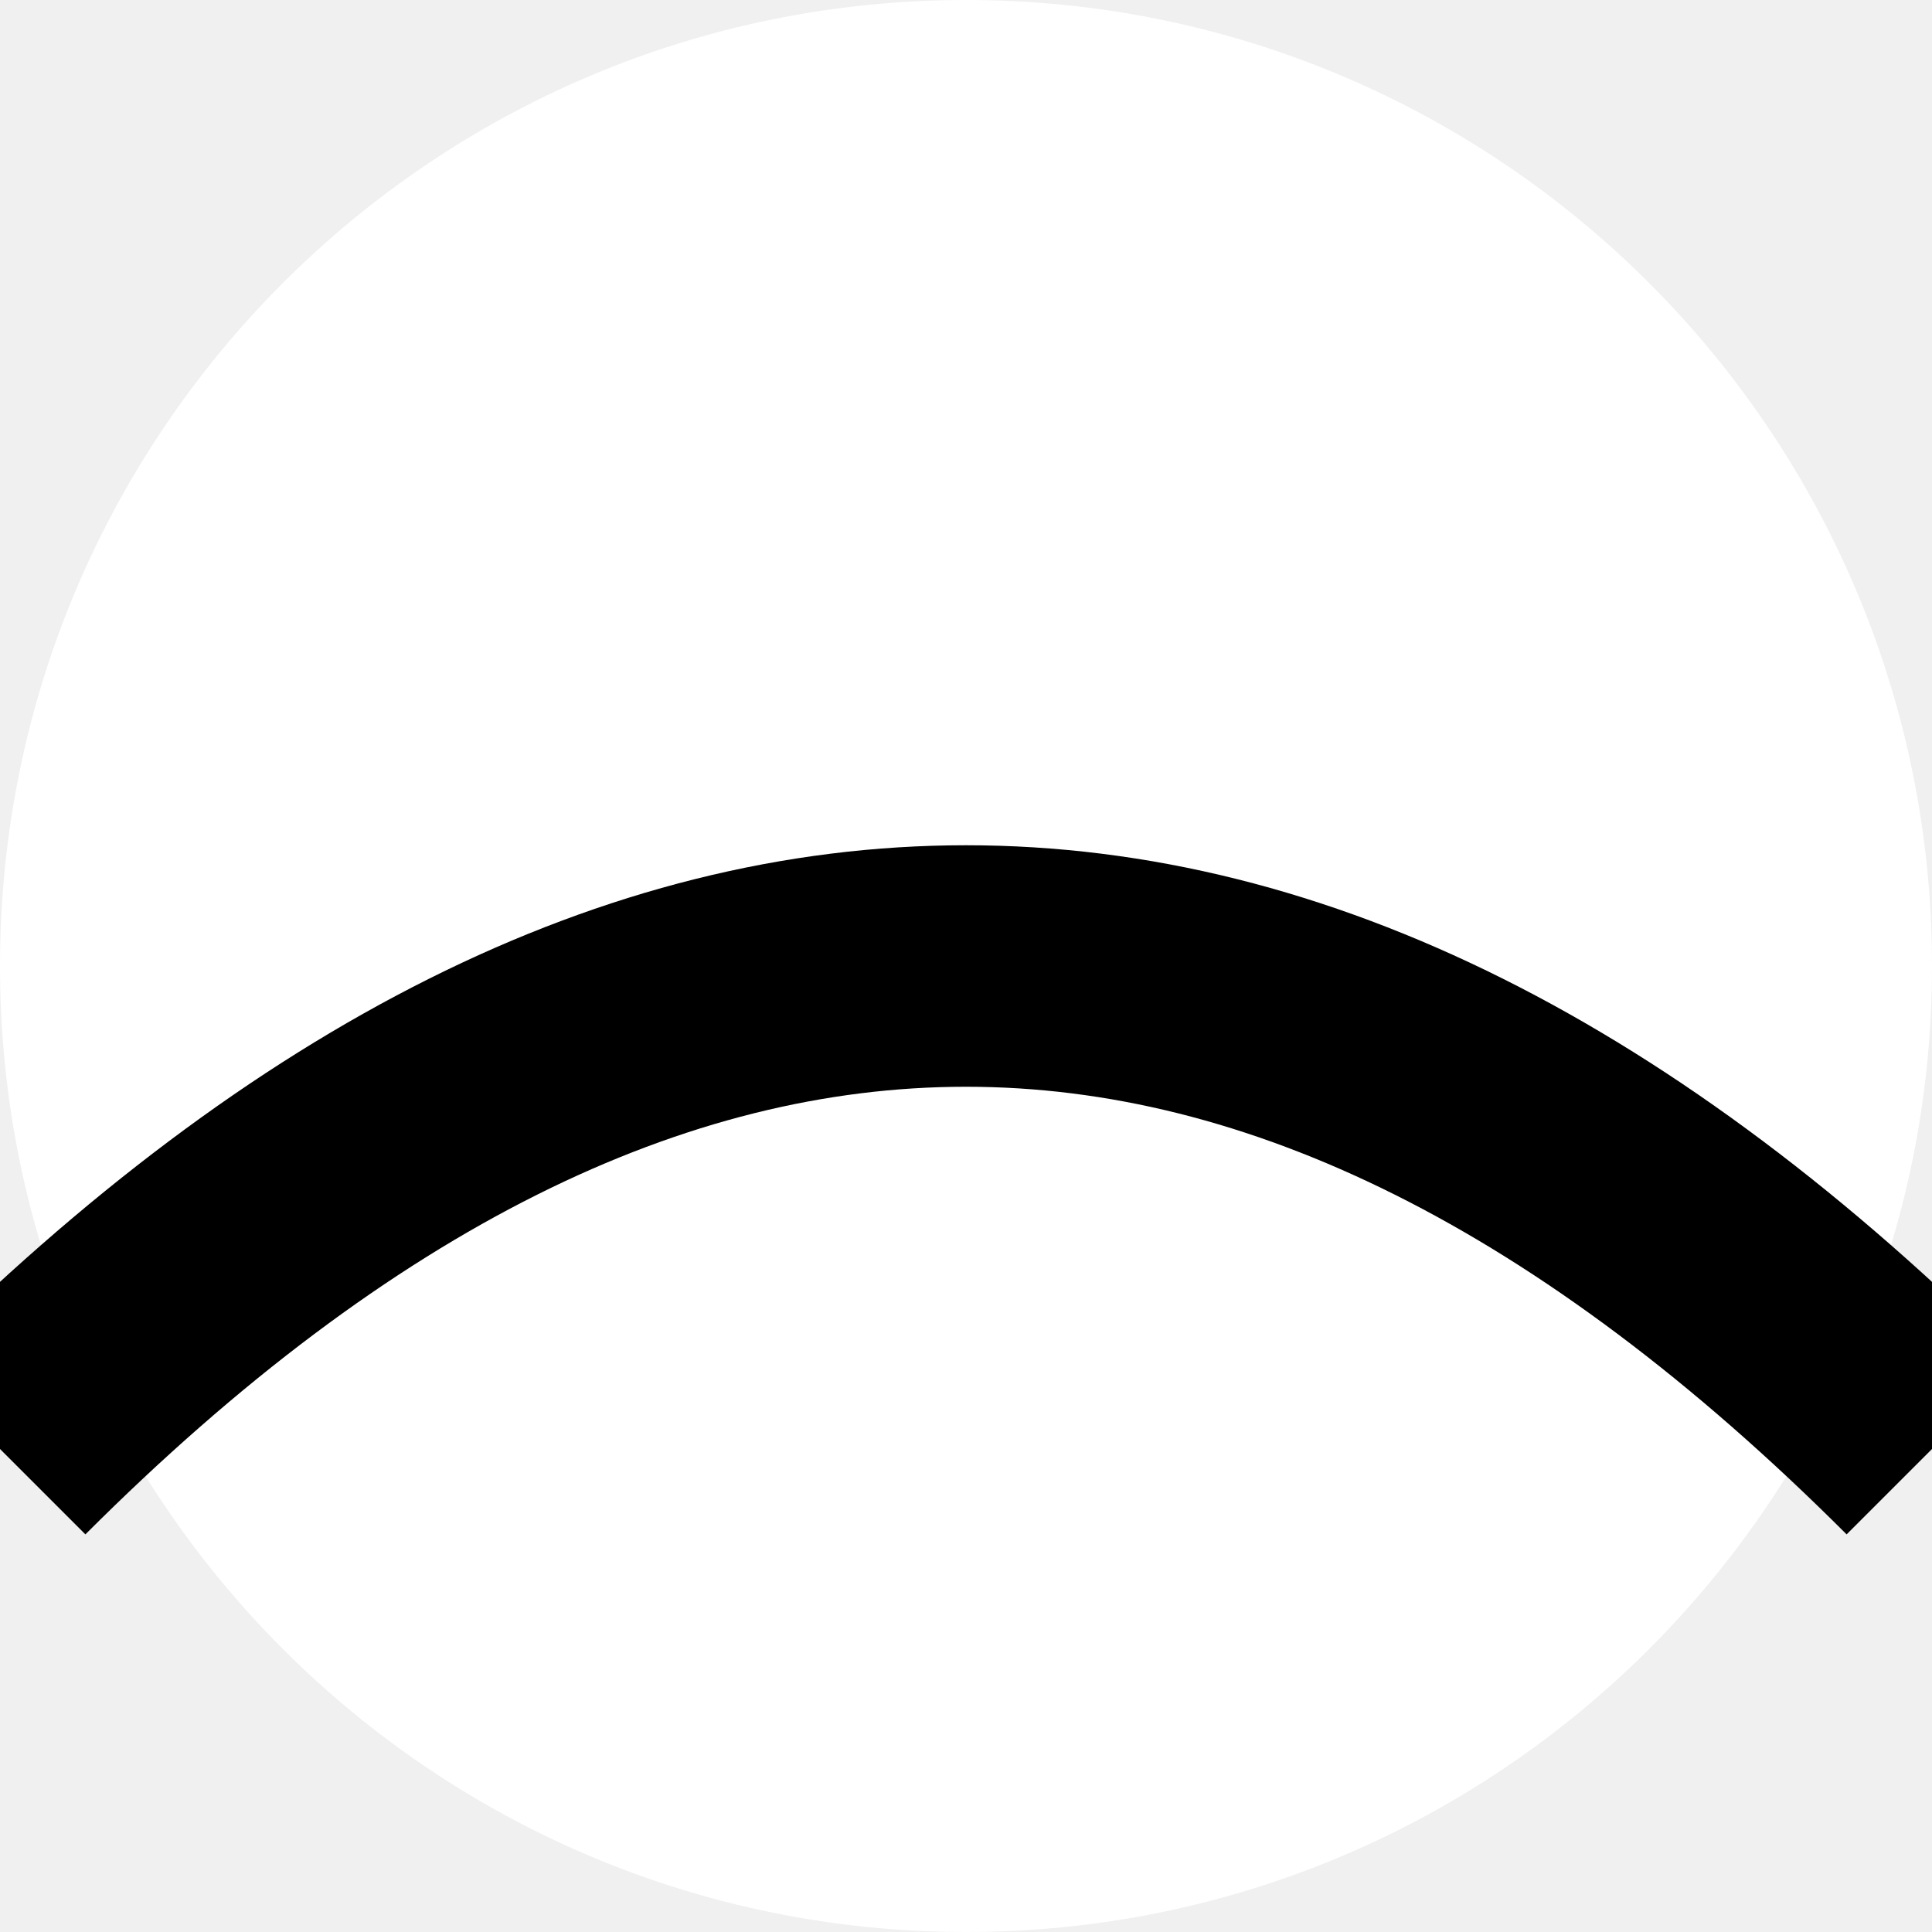
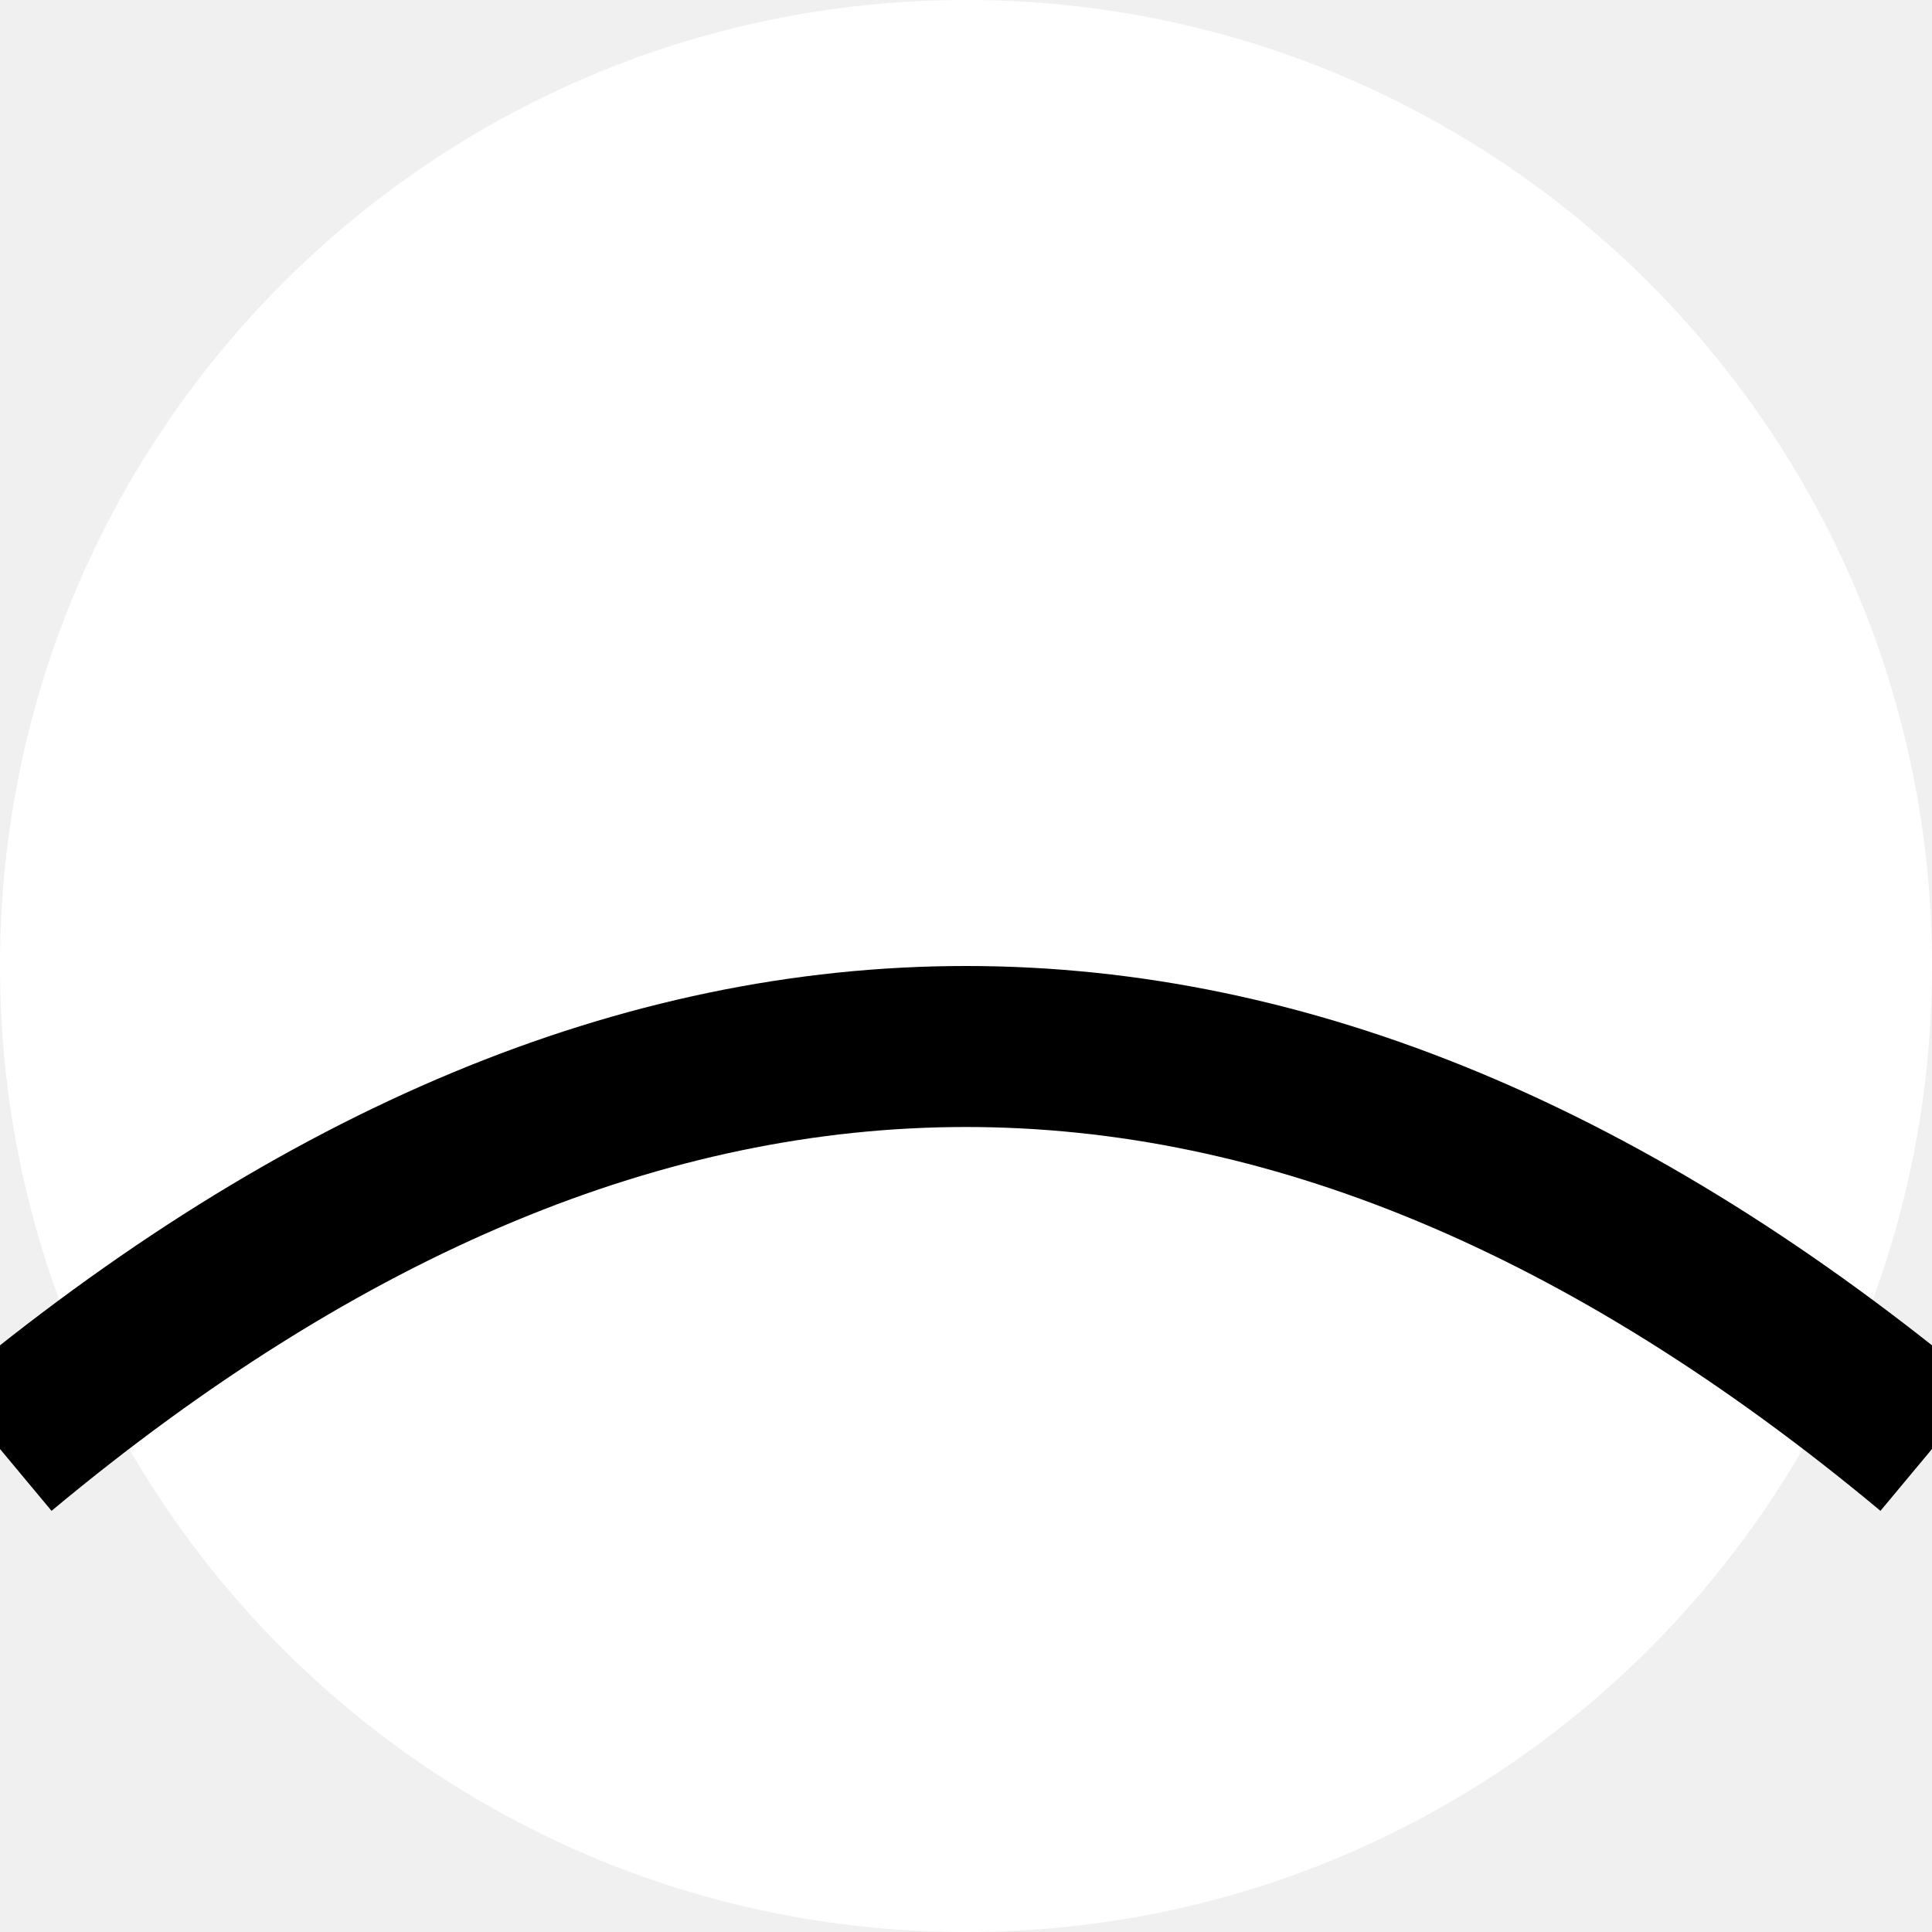
<svg xmlns="http://www.w3.org/2000/svg" version="1.1" viewBox="0 0 12 12">
  <circle r="6" cx="6" cy="6" fill="white" />
-   <path d="M 0 9 Q 6 3 12 9" stroke="black" fill="transparent" stroke-width="1.5" />
+   <path d="M 0 9 Q 6 4 12 9" stroke="black" fill="transparent" stroke-width="1" />
</svg>
